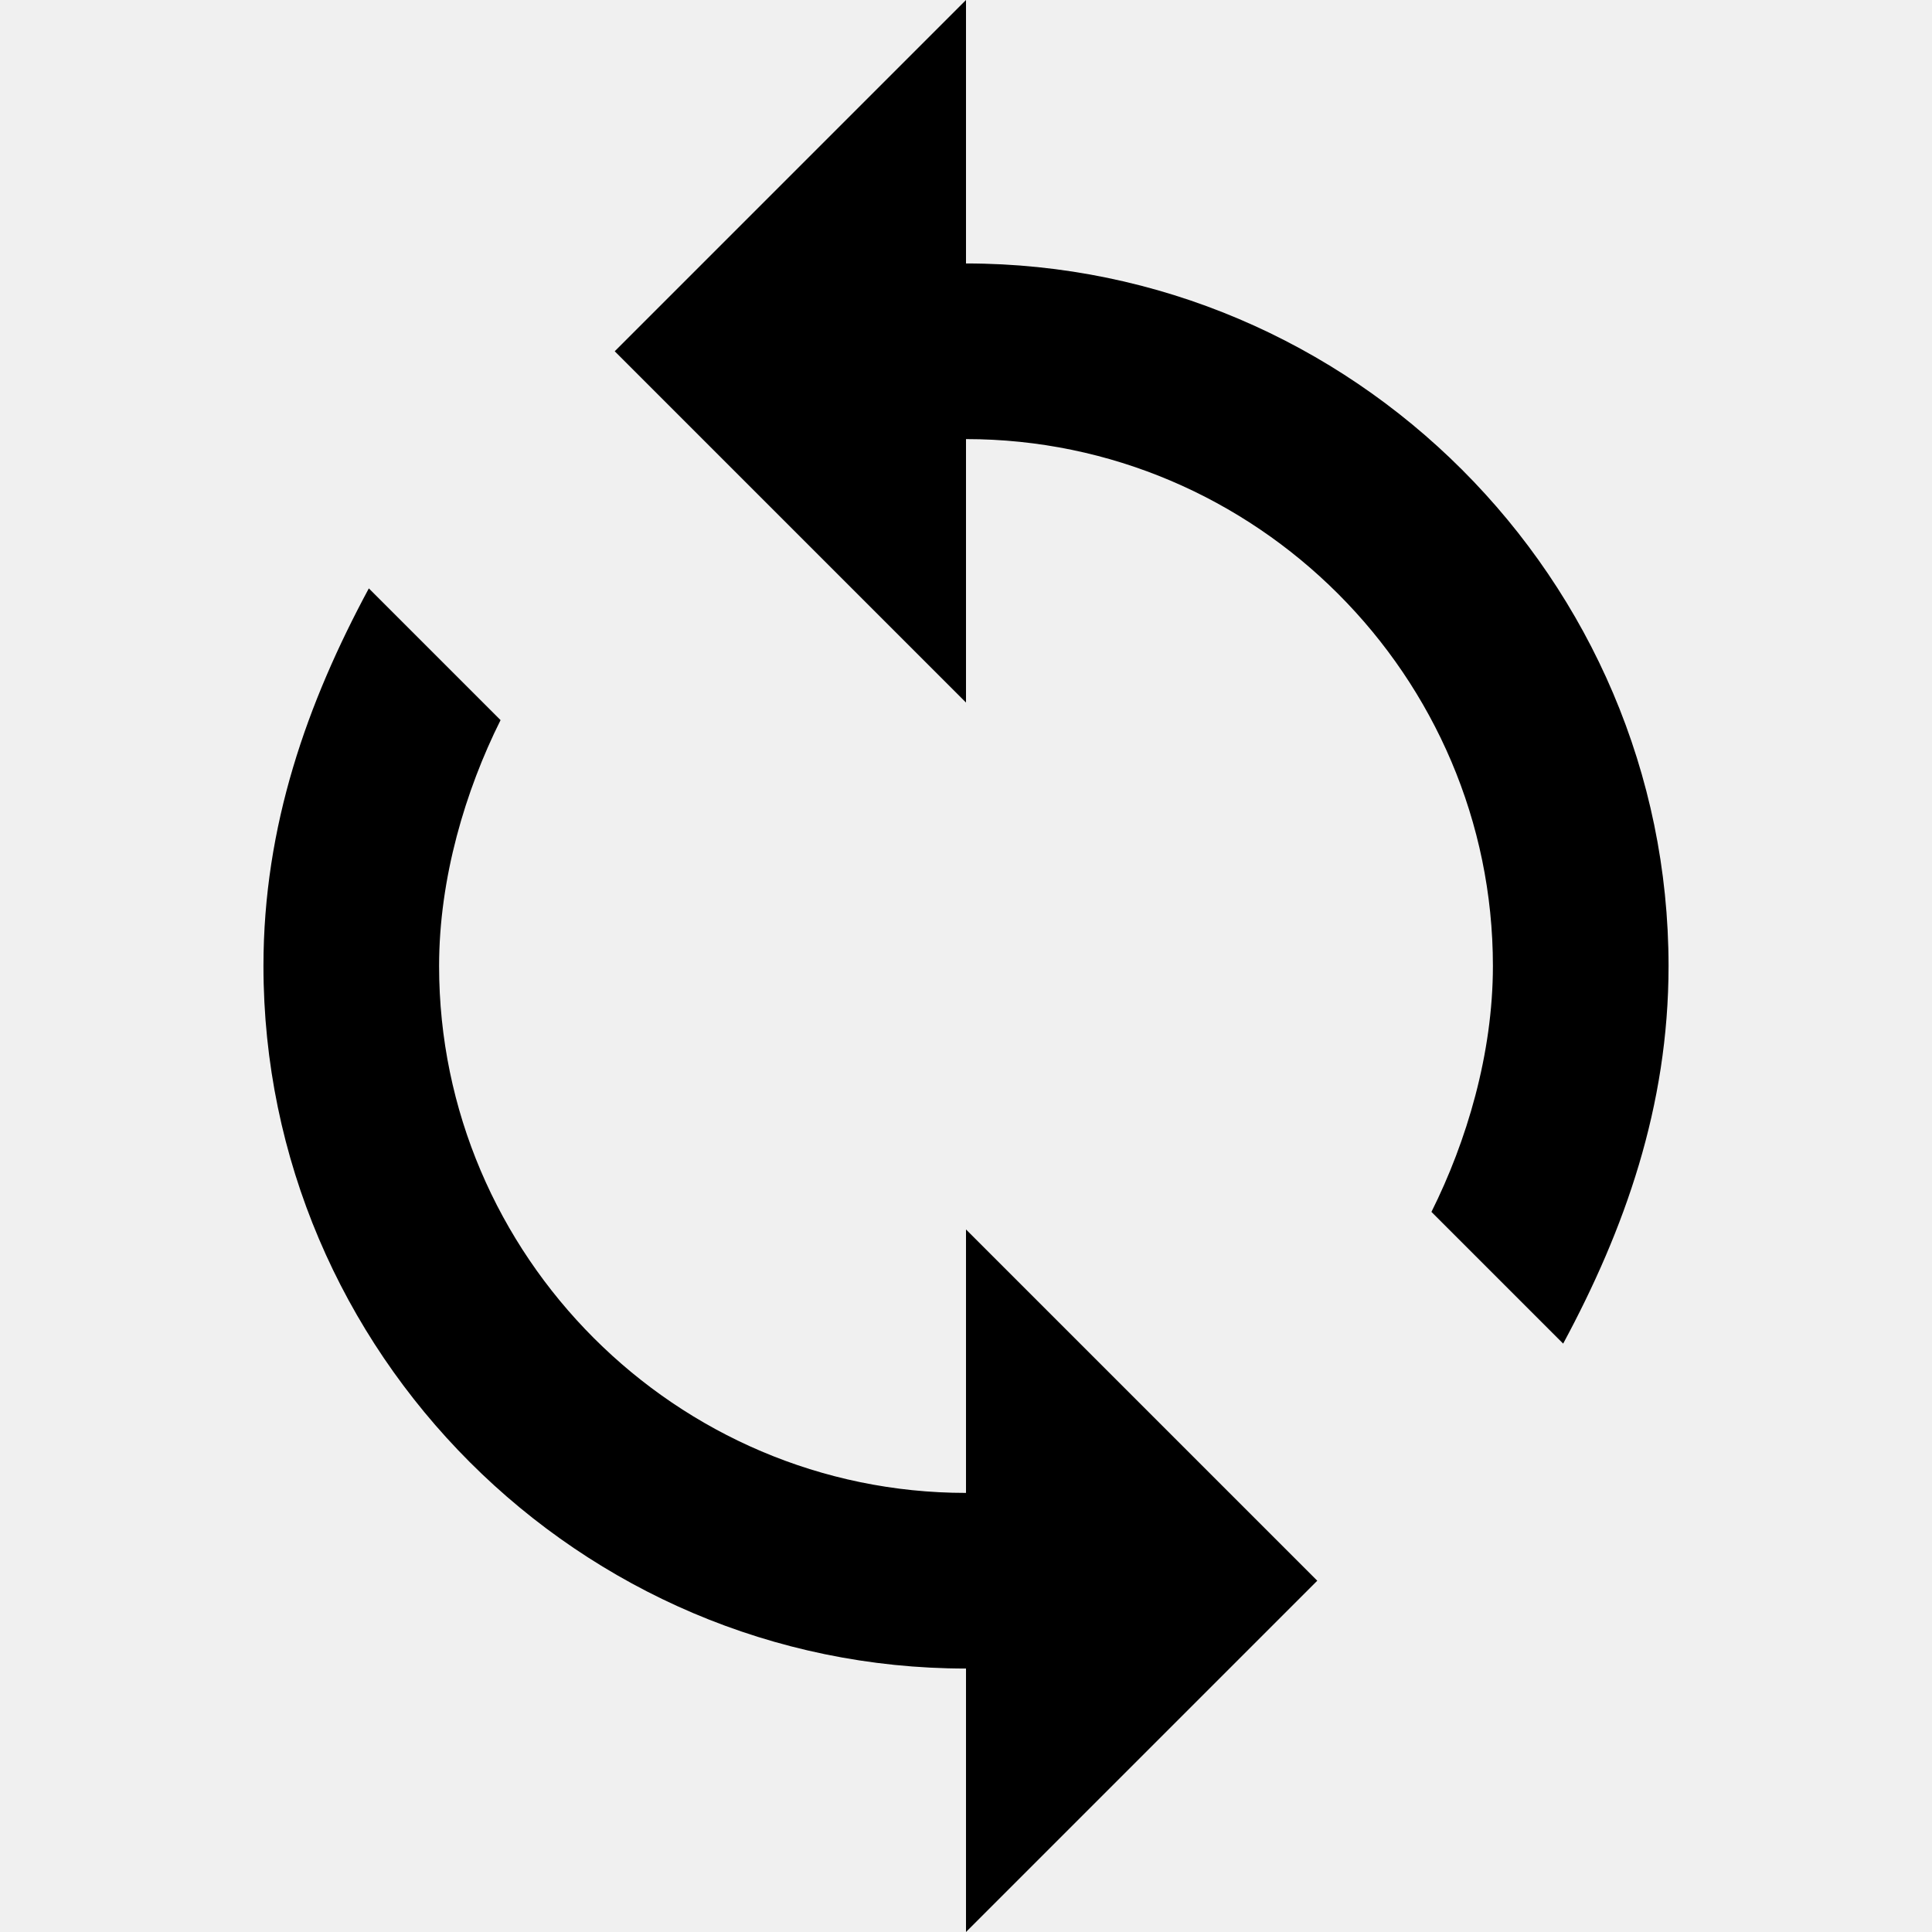
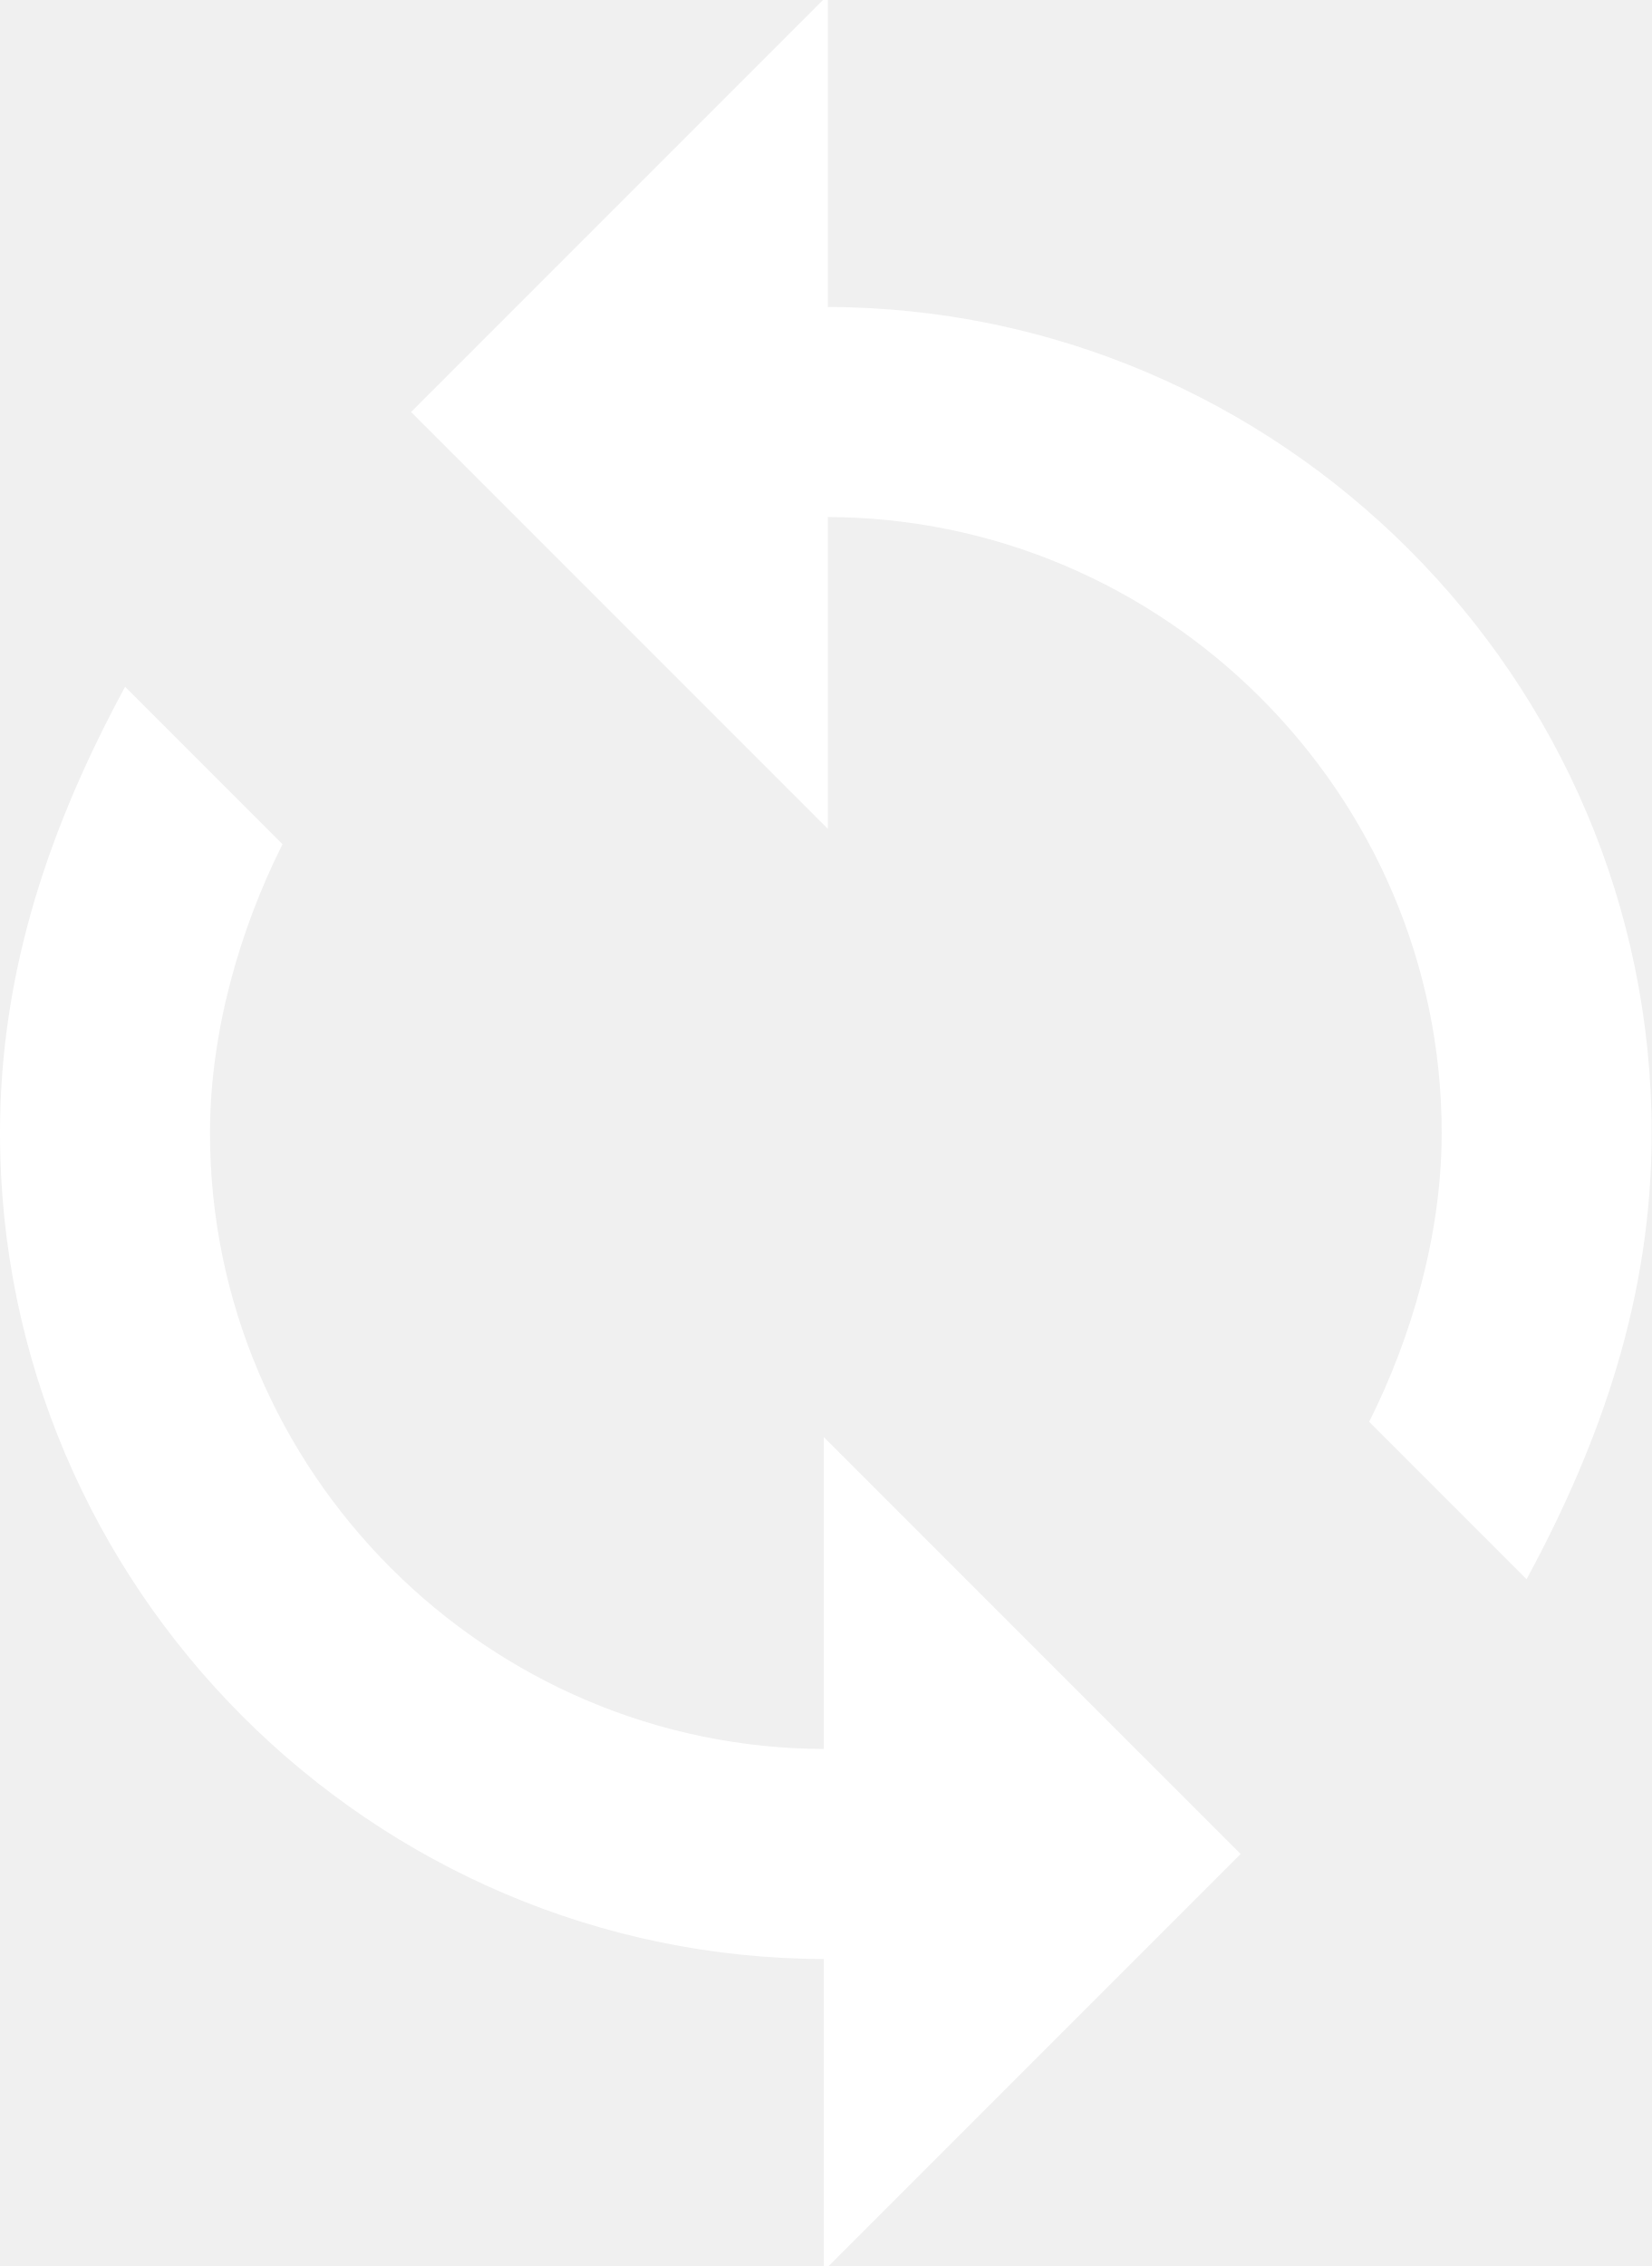
- <svg xmlns="http://www.w3.org/2000/svg" version="1.1" id="Capa_1" x="0px" y="0px" width="561px" height="561px" viewBox="0 0 561 561" style="enable-background:new 0 0 561 561;" xml:space="preserve">
-   <g>
-     <g id="sync">
-       <path d="M280.5,76.5V0l-102,102l102,102v-76.5c84.15,0,153,68.85,153,153c0,25.5-7.65,51-17.85,71.4l38.25,38.25    C471.75,357,484.5,321.3,484.5,280.5C484.5,168.3,392.7,76.5,280.5,76.5z M280.5,433.5c-84.15,0-153-68.85-153-153    c0-25.5,7.65-51,17.85-71.4l-38.25-38.25C89.25,204,76.5,239.7,76.5,280.5c0,112.2,91.8,204,204,204V561l102-102l-102-102V433.5z" />
-     </g>
-   </g>
-   <g>
- </g>
-   <g>
- </g>
-   <g>
- </g>
-   <g>
- </g>
-   <g>
- </g>
-   <g>
- </g>
-   <g>
- </g>
-   <g>
- </g>
-   <g>
- </g>
-   <g>
- </g>
-   <g>
- </g>
-   <g>
- </g>
-   <g>
- </g>
-   <g>
- </g>
-   <g>
- </g>
+ <svg xmlns="http://www.w3.org/2000/svg" width="409" height="561" viewBox="0 0 409 561" fill="none">
+   <path d="M204.5 76.5V0L102.5 102L204.5 204V127.5C288.65 127.5 357.5 196.35 357.5 280.5C357.5 306 349.85 331.5 339.65 351.9L377.9 390.15C395.75 357 408.5 321.3 408.5 280.5C408.5 168.3 316.7 76.5 204.5 76.5ZM204.5 433.5C120.35 433.5 51.5 364.65 51.5 280.5C51.5 255 59.15 229.5 69.35 209.1L31.1 170.85C13.25 204 0.5 239.7 0.5 280.5C0.5 392.7 92.3 484.5 204.5 484.5V561L306.5 459L204.5 357V433.5Z" fill="white" stroke="white" />
</svg>
